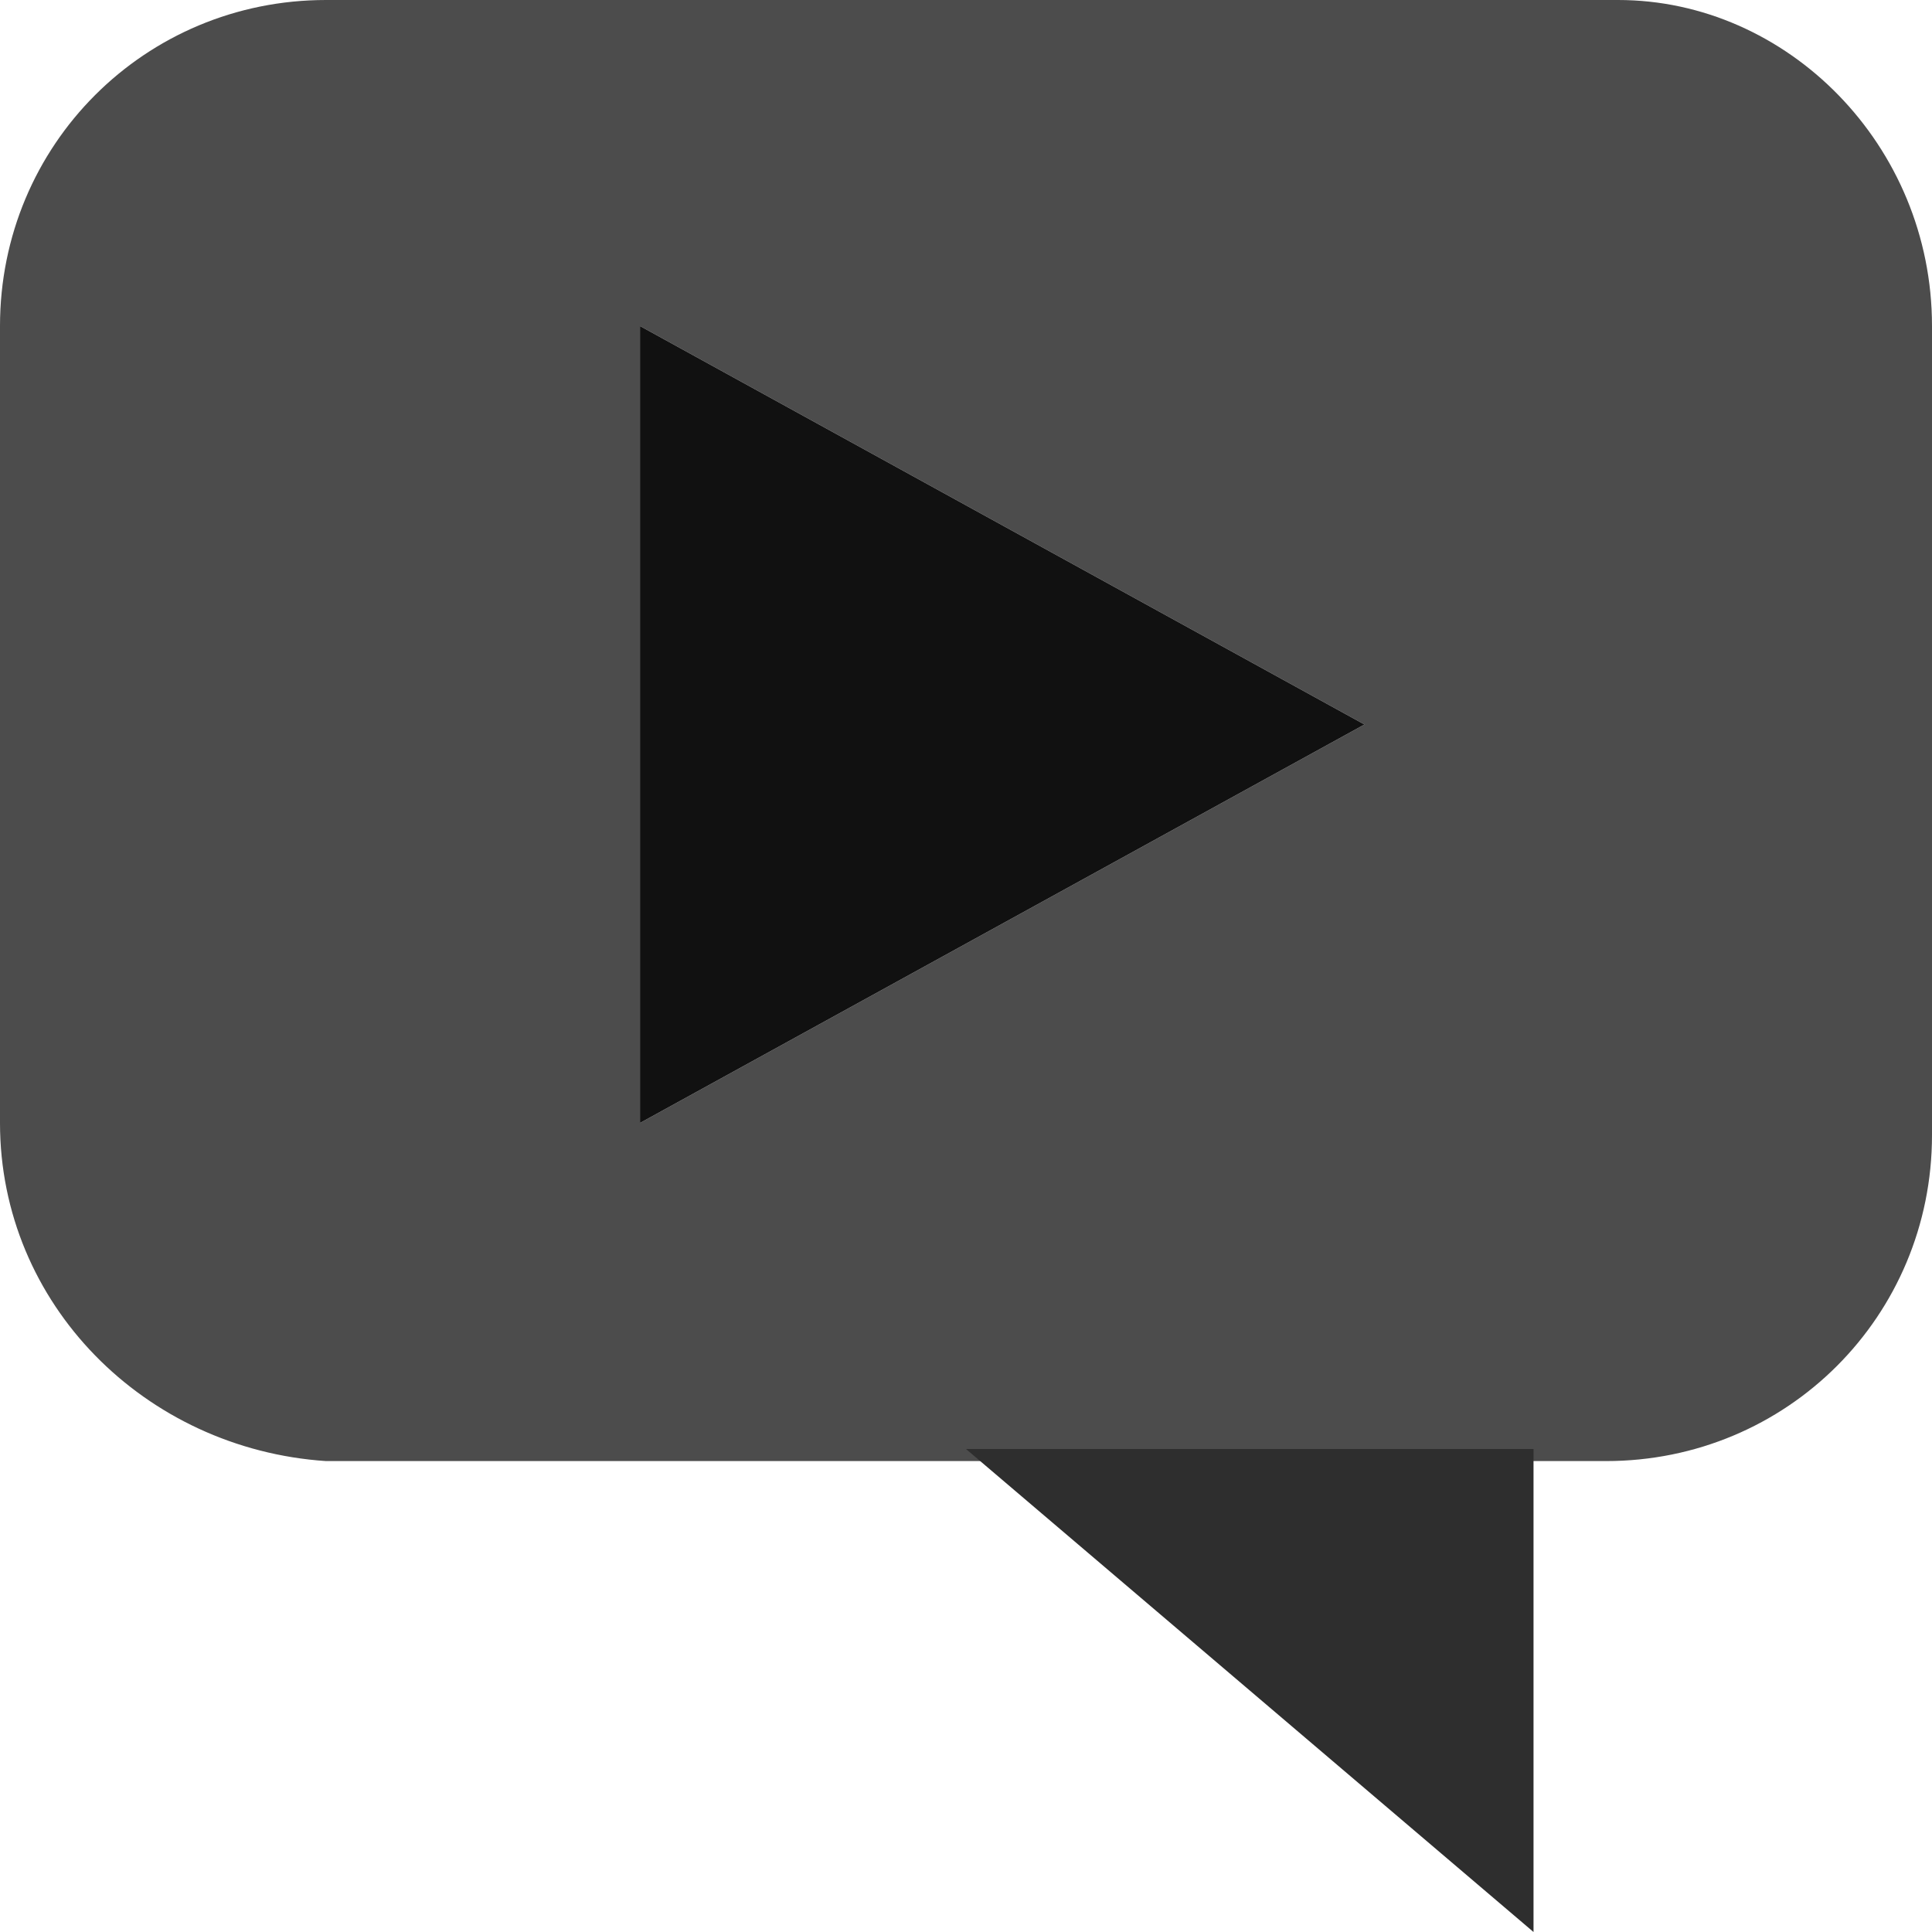
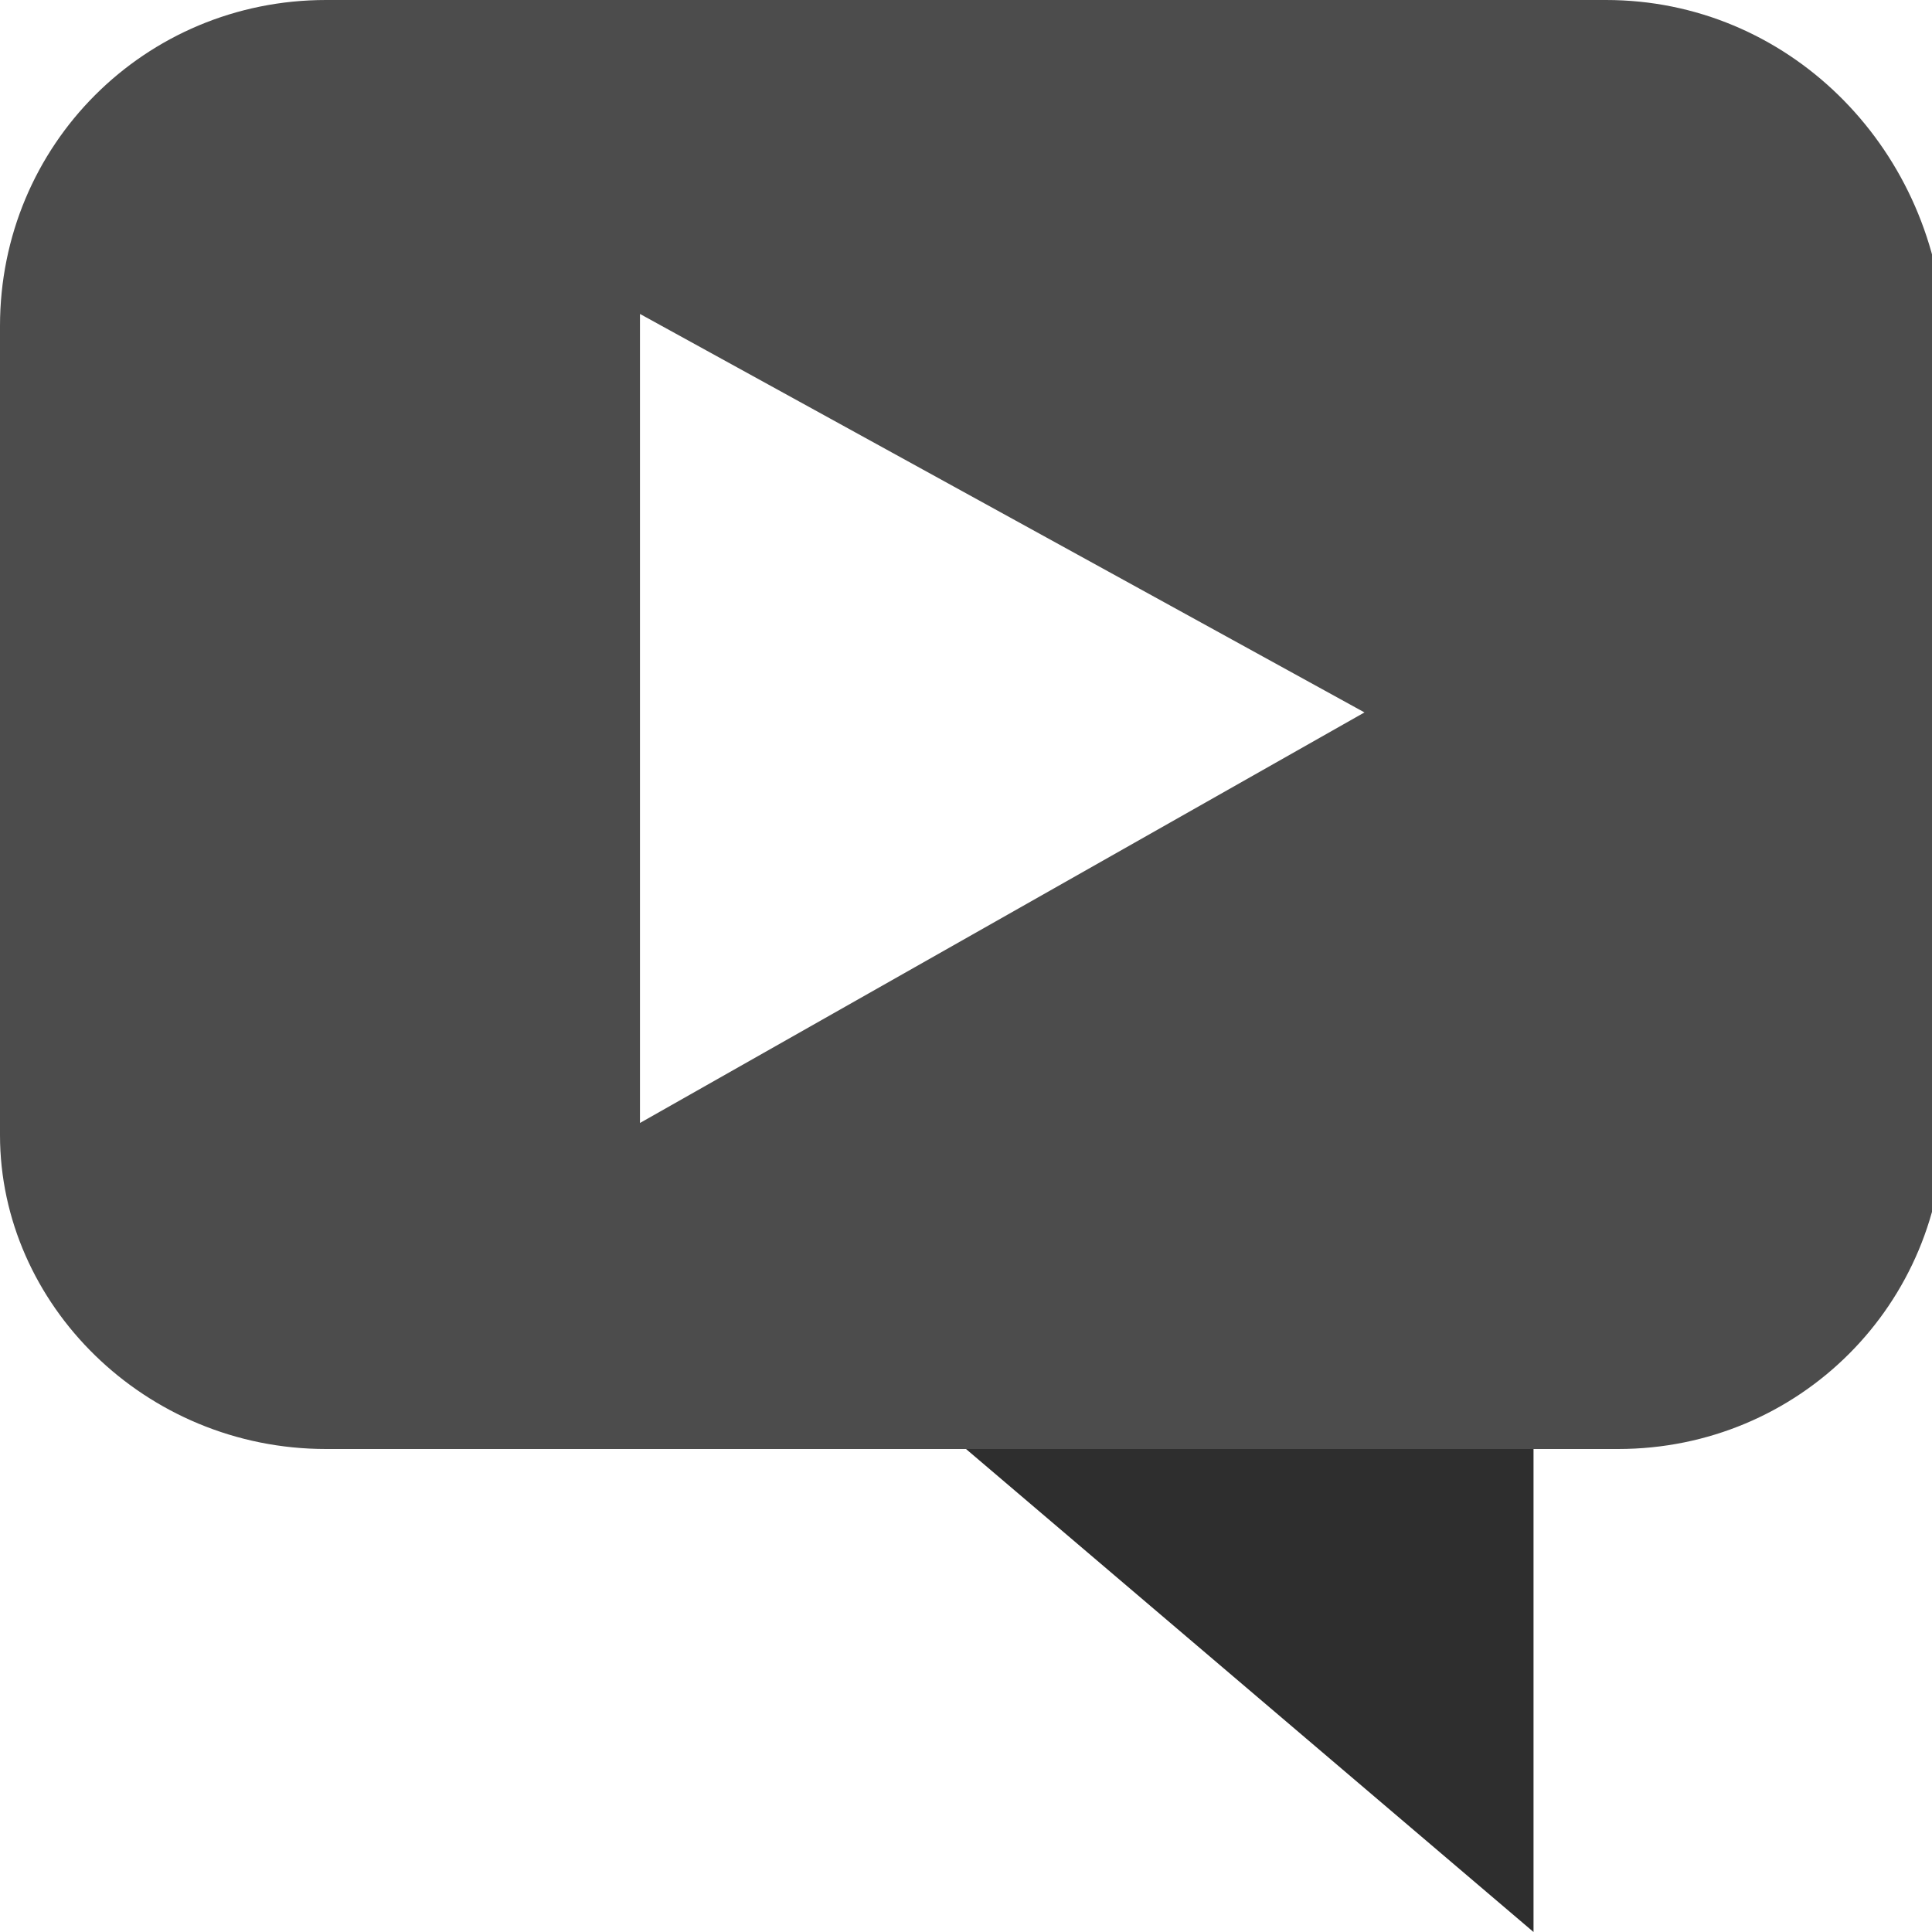
<svg xmlns="http://www.w3.org/2000/svg" version="1.1" id="Laag_1" x="0px" y="0px" width="16px" height="16px" viewBox="0 0 16 16" style="enable-background:new 0 0 16 16;" xml:space="preserve">
  <style type="text/css">
- 	.st0{fill-rule:evenodd;clip-rule:evenodd;fill:#4C4C4C;}
- 	.st1{fill:#2E2E2E;}
- 	.st2{fill:#111111;}
+ 	.st0{fill:#2E2E2E;}
+ 	.st1{fill-rule:evenodd;clip-rule:evenodd;fill:#4C4C4C;}
</style>
-   <path class="st0" d="M0,2.7C0,1.2,1.2,0,2.7,0h10.7C14.8,0,16,1.2,16,2.7v6.7c0,1.5-1.2,2.7-2.7,2.7H2.7C1.2,12,0,10.8,0,9.3V2.7z   M11.3,6l-6,3.3V2.7L11.3,6z" />
-   <path class="st1" d="M12.7,16L8,12h4.7V16z" />
-   <path class="st2" d="M5.3,9.3V2.7l6,3.3L5.3,9.3z" />
+   <path class="st0" d="M12.7,16L8,12h4.7V16z" />
+   <path class="st1" d="M13.3,0H2.7C1.2,0,0,1.2,0,2.7v6.7C0,10.8,1.2,12,2.7,12h10.7c1.5,0,2.7-1.2,2.7-2.7V2.7C16,1.2,14.8,0,13.3,0z   M5.3,9.3L5.3,9.3L5.3,9.3l0-6.7l0,0v0l6,3.3L5.3,9.3z" />
</svg>
